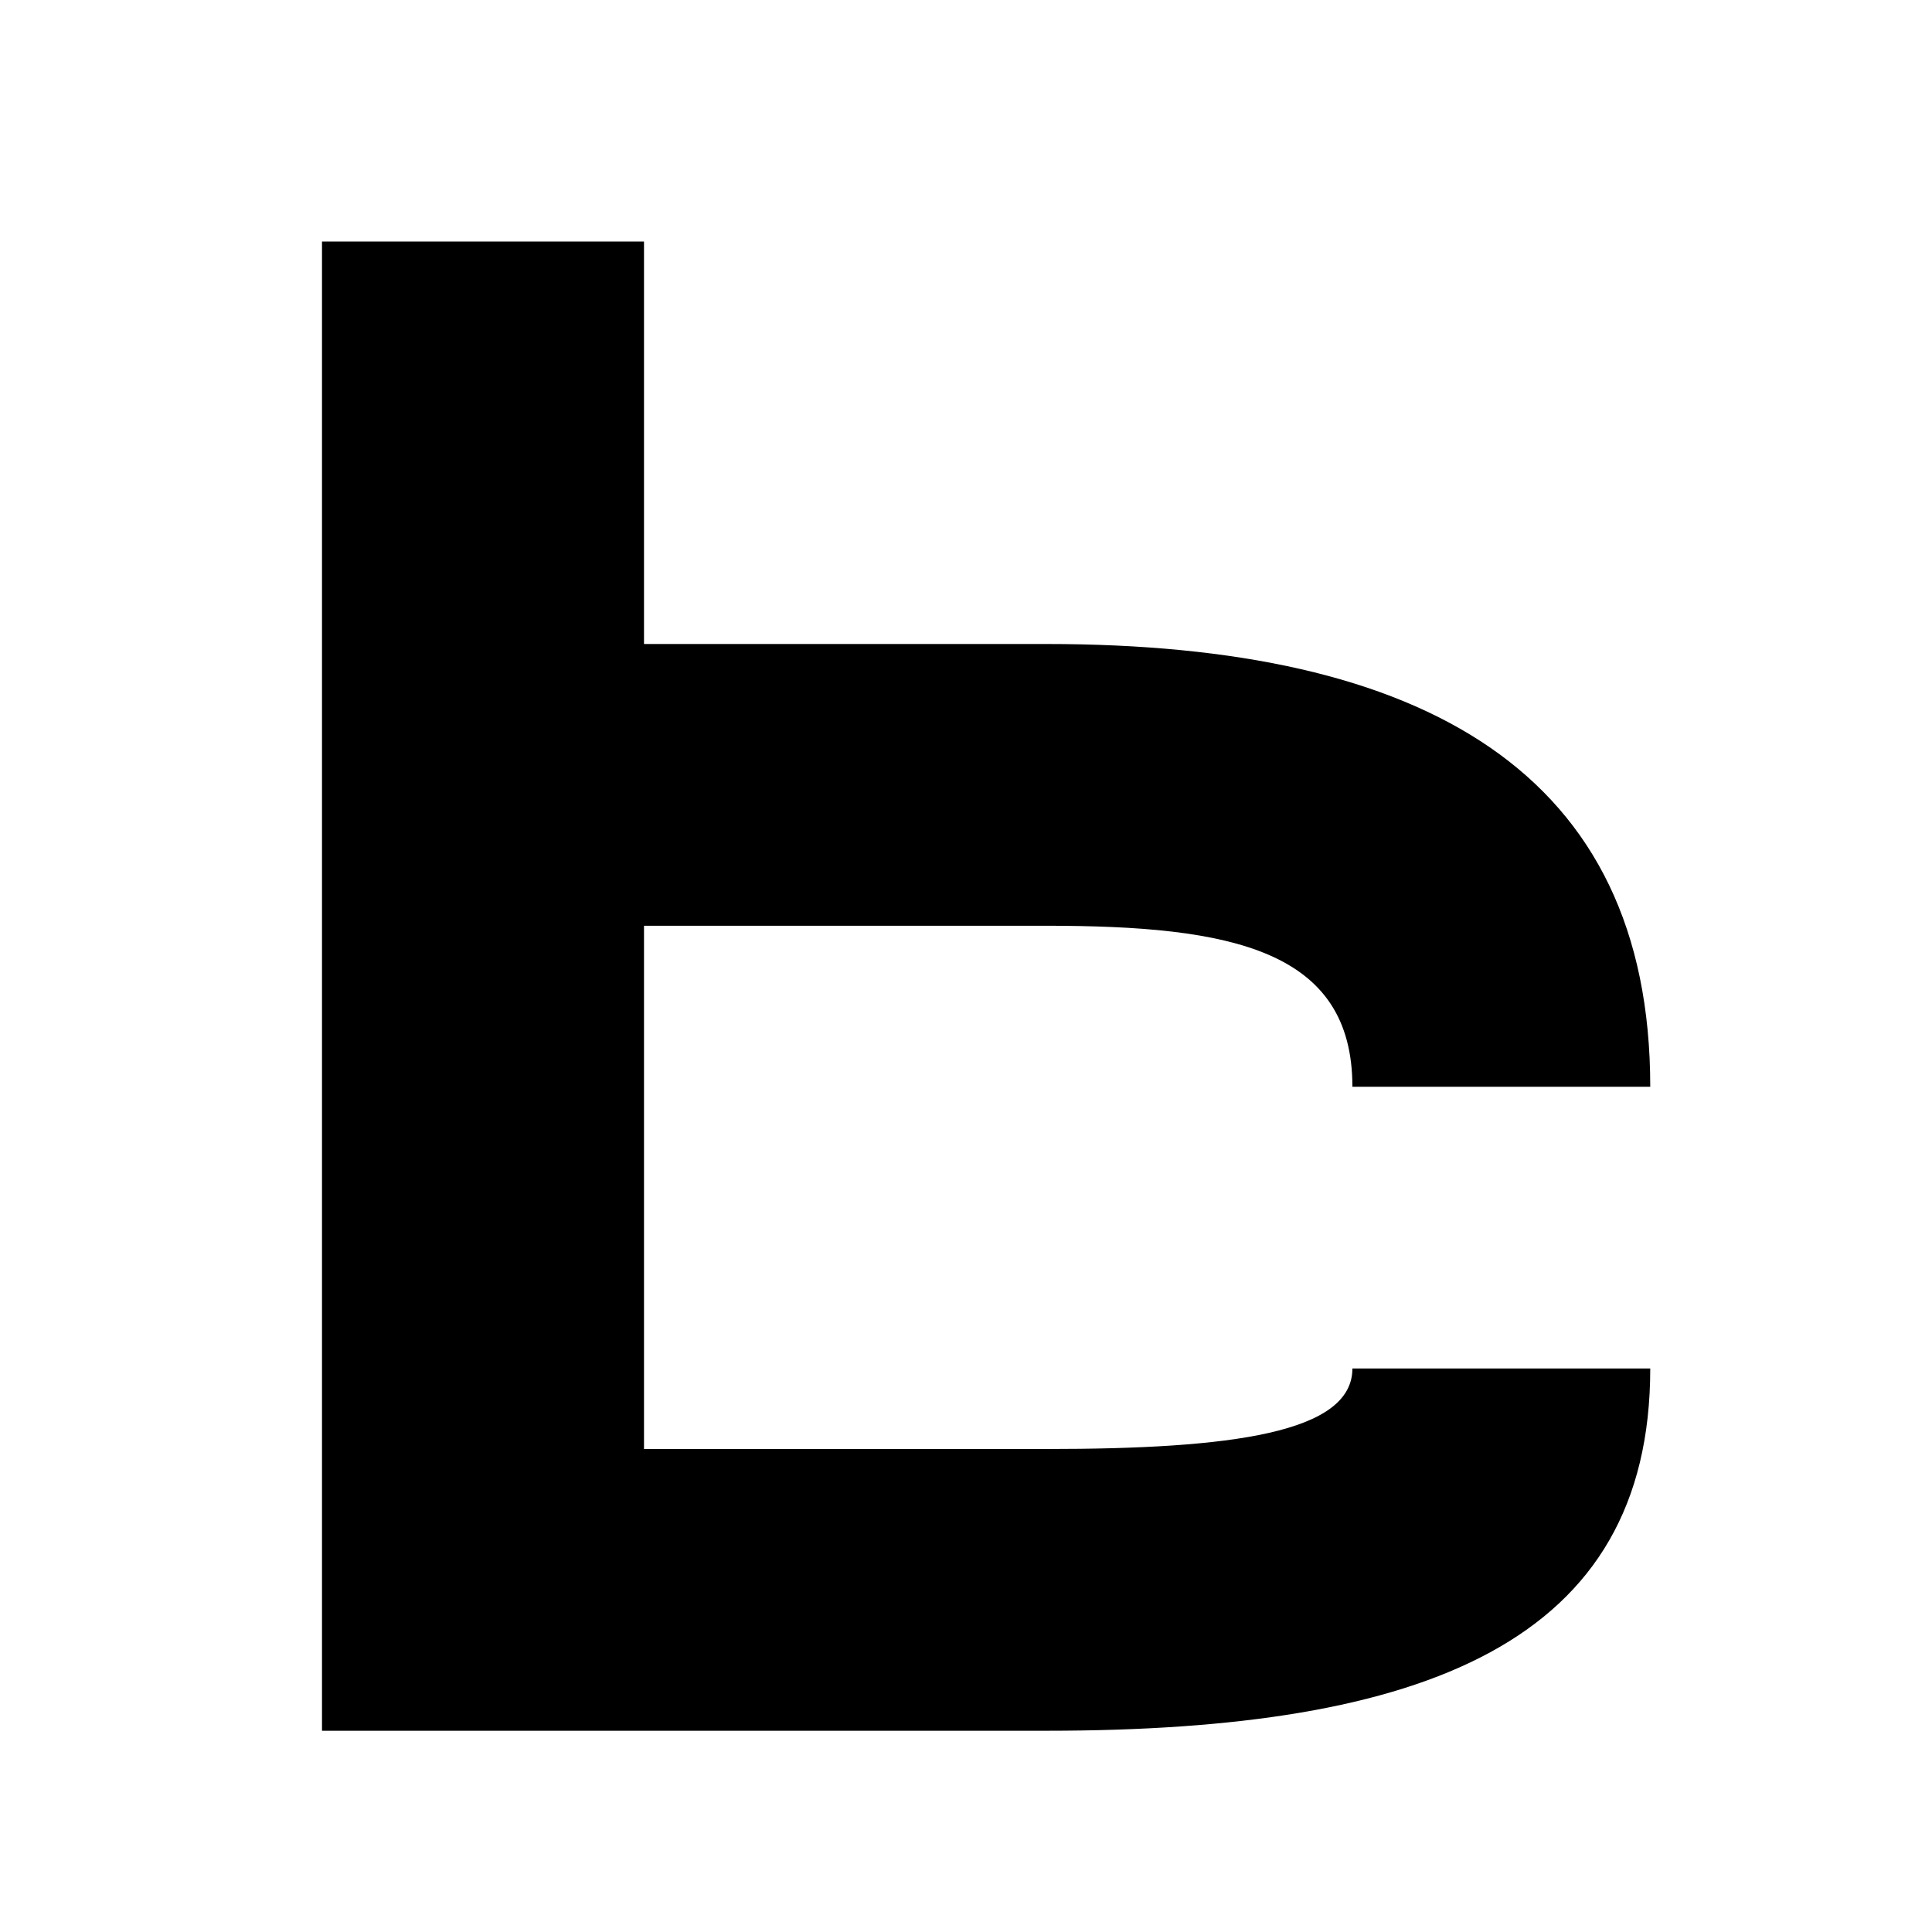
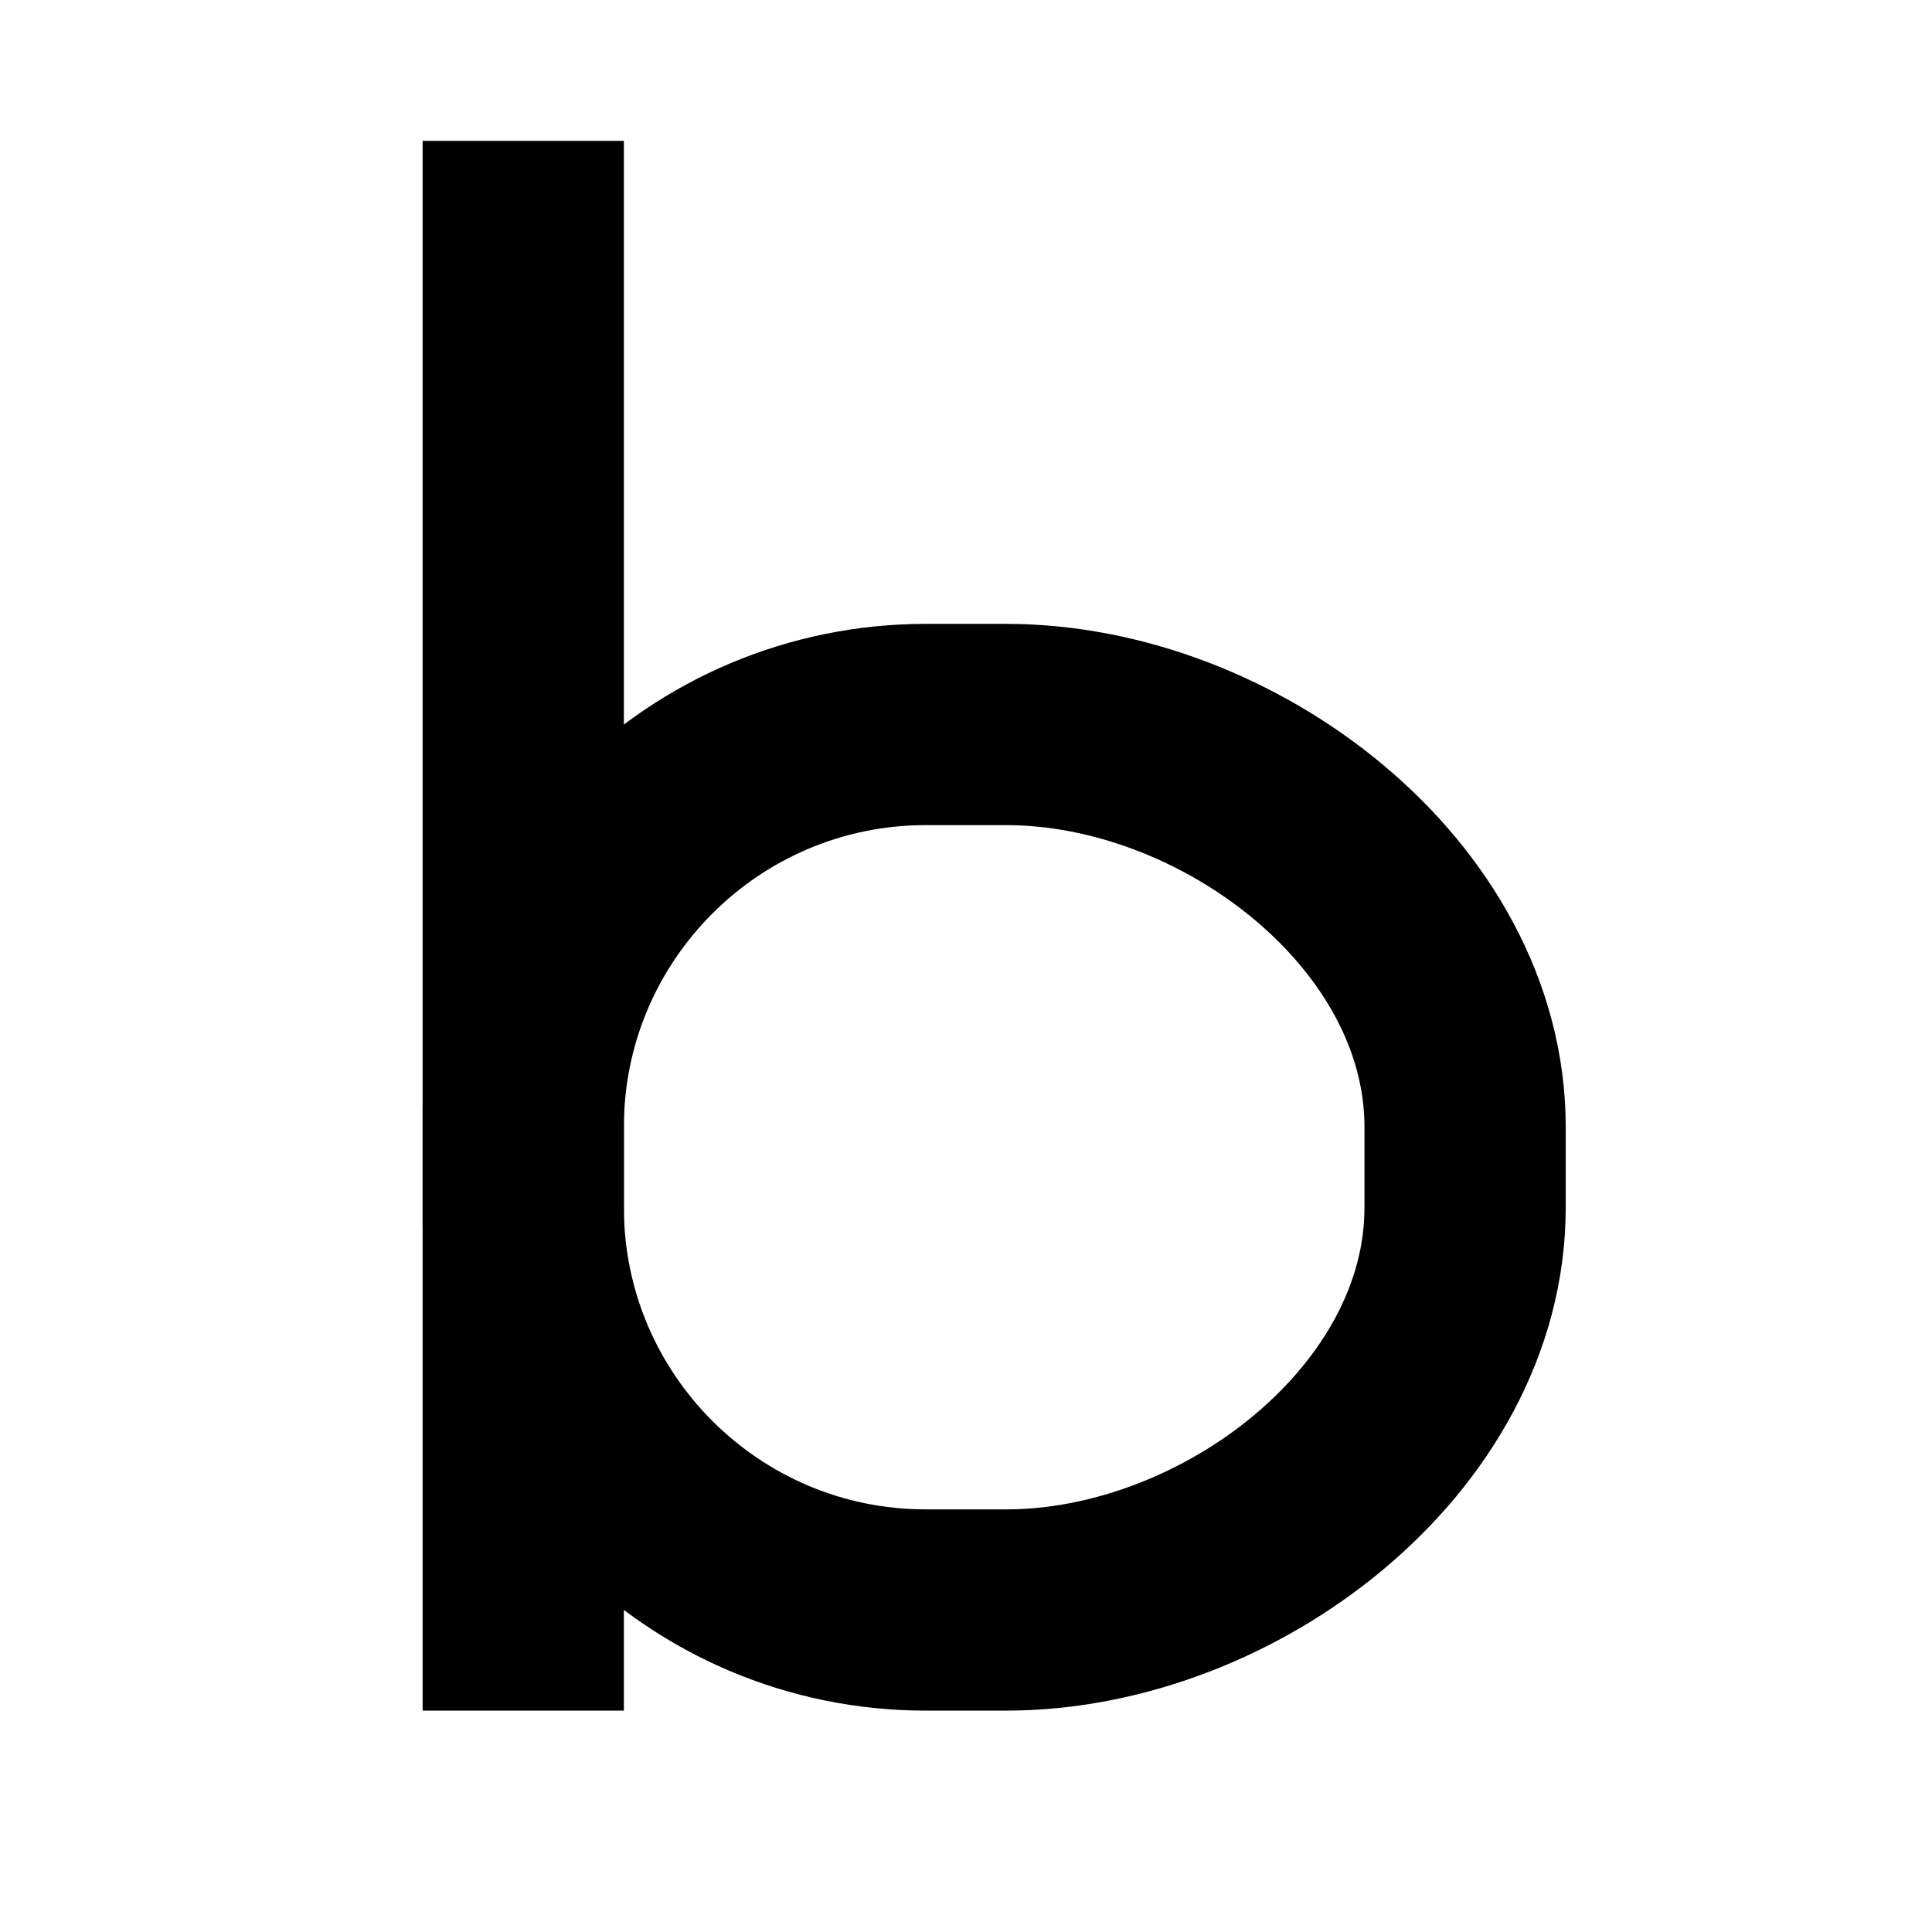
- <svg xmlns="http://www.w3.org/2000/svg" width="24" height="24" viewBox="0 0 24 24" fill="none" role="img" aria-label="Bera open counter mark, active">
-   <path data-part="body" fill="currentColor" d="M4 3H8V8H13C17.7 8 20.5 9.6 20.5 13.5H16.8C16.8 11.8 15.3 11.5 13 11.5H8V18H13C15.3 18 16.8 17.8 16.8 17H20.5C20.5 20.4 17.7 21.5 13 21.5H4Z" />
+ <svg xmlns="http://www.w3.org/2000/svg" width="24" height="24" viewBox="0 0 24 24" fill="none" stroke="currentColor" stroke-width="2.5" stroke-linecap="square" stroke-linejoin="round" role="img" aria-label="Bera">
+   <path data-part="stem" d="M6.5 3V20" />
+   <path data-part="bowl" d="M6.5 14C6.5 11.24 8.74 9 11.5 9H12.5C15.26 9 18.2 11.24 18.2 14V15C18.2 17.76 15.26 20 12.5 20H11.5C8.74 20 6.5 17.76 6.5 15" />
</svg>
